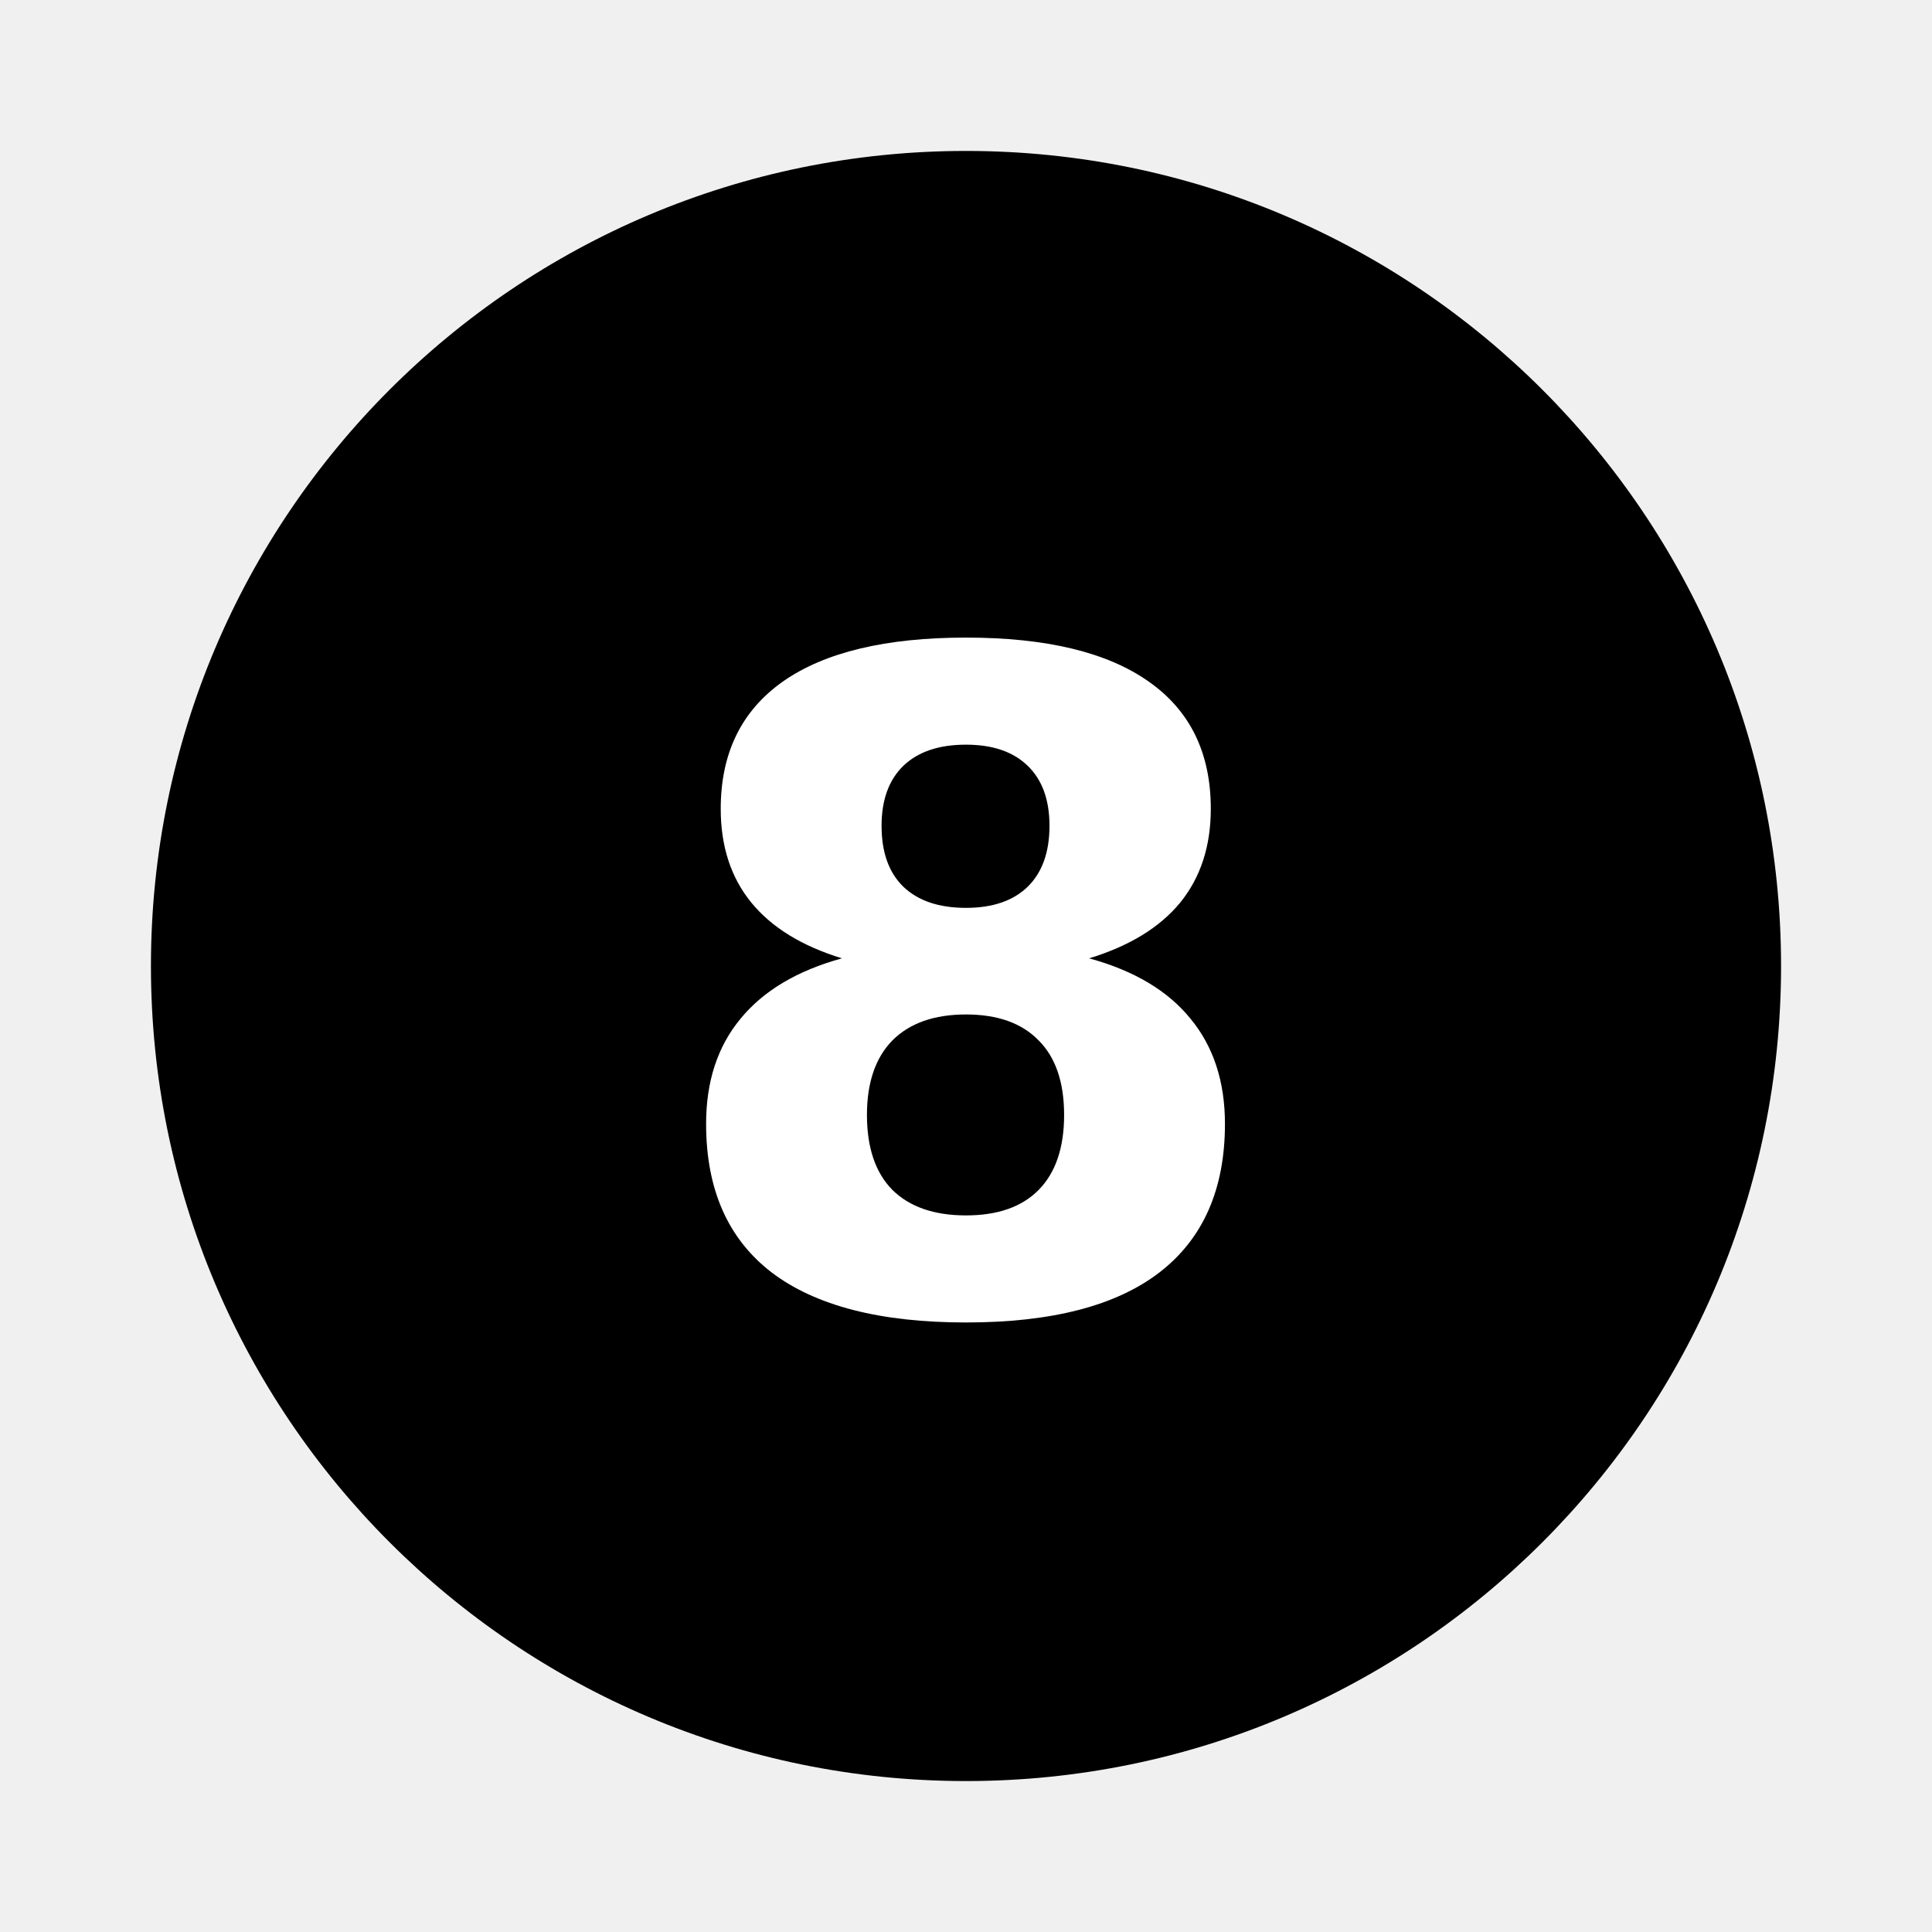
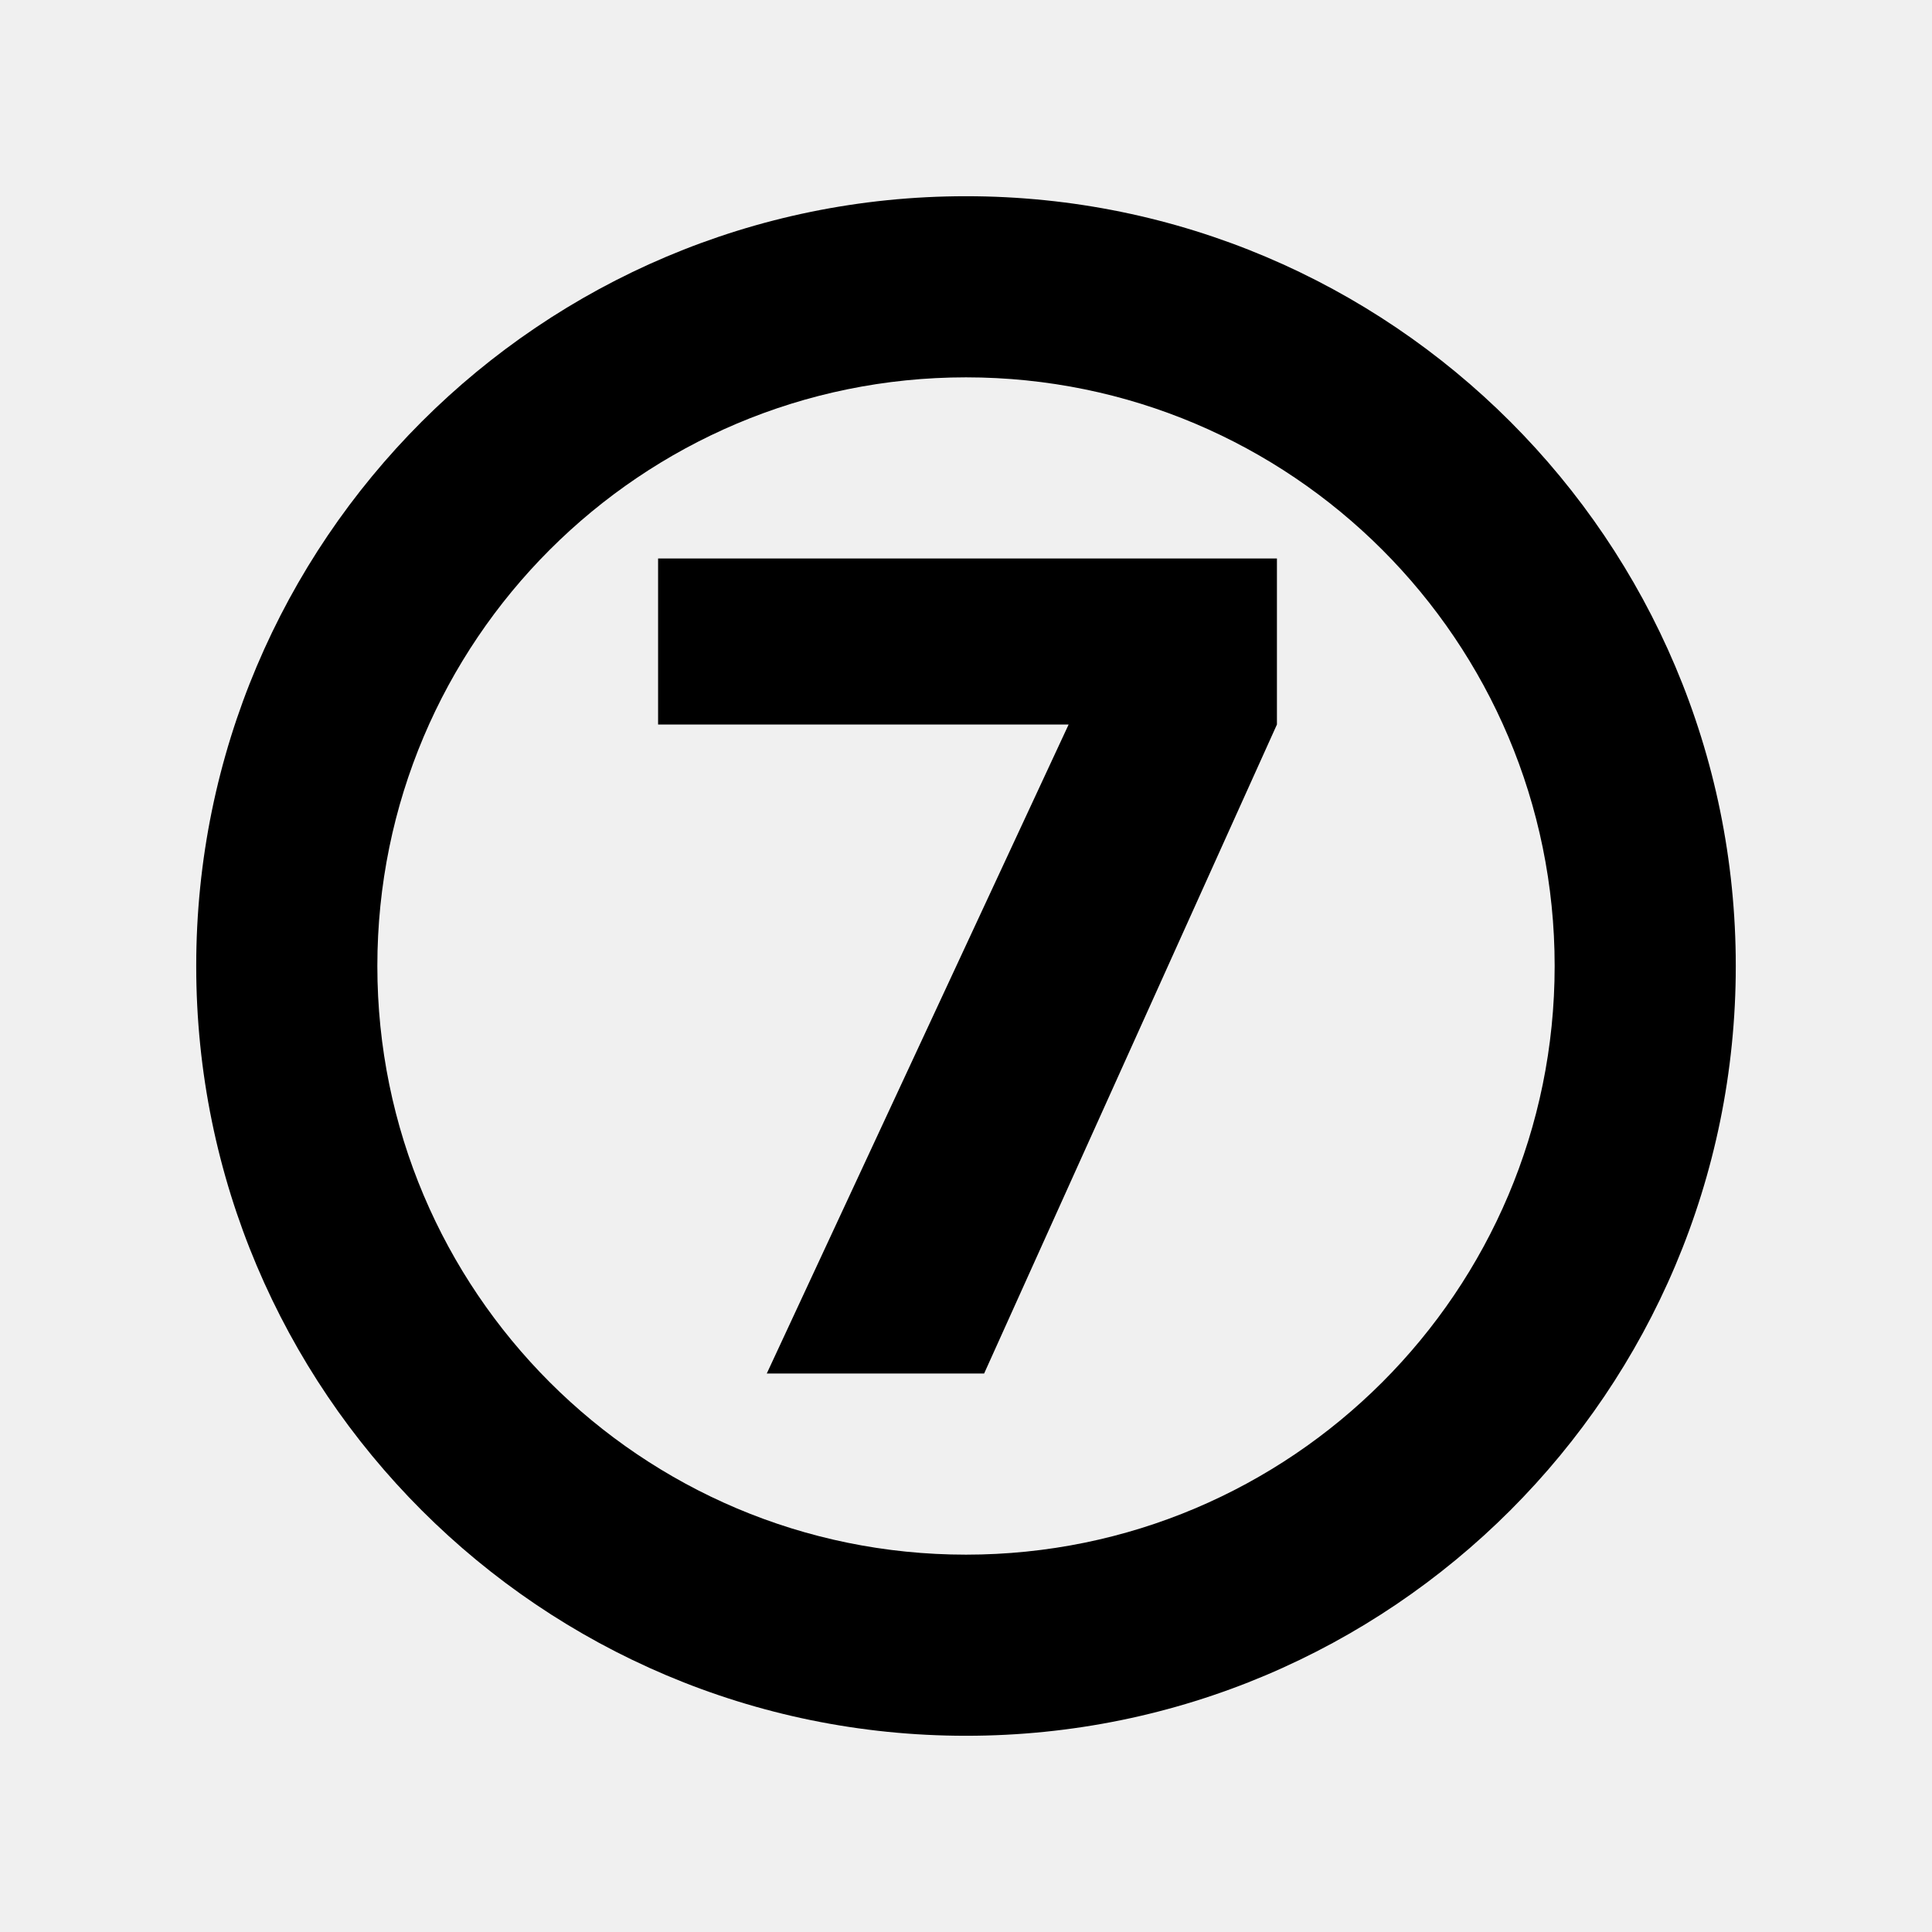
<svg xmlns="http://www.w3.org/2000/svg" viewBox="0 0 64 64">
-   <circle cx="32" cy="32" r="27" fill="black" />
-   <text x="32" y="33" font-family="'DejaVu Sans','Arial',sans-serif" font-weight="800" font-size="30" text-anchor="middle" dominant-baseline="central" fill="white">8</text>
+   <path fill="black" fill-rule="evenodd" d="M32 6.5a25.5 25.5 0 1 0 0 51 25.5 25.5 0 0 0 0-51Zm0 6a19.5 19.5 0 1 1 0 39 19.5 19.5 0 0 1 0-39Z" />
+   <path fill="black" d="M21.8 18.5H42.3v5.5L32.6 45.5h-7.2l10-21.5H21.8Z" />
</svg>
